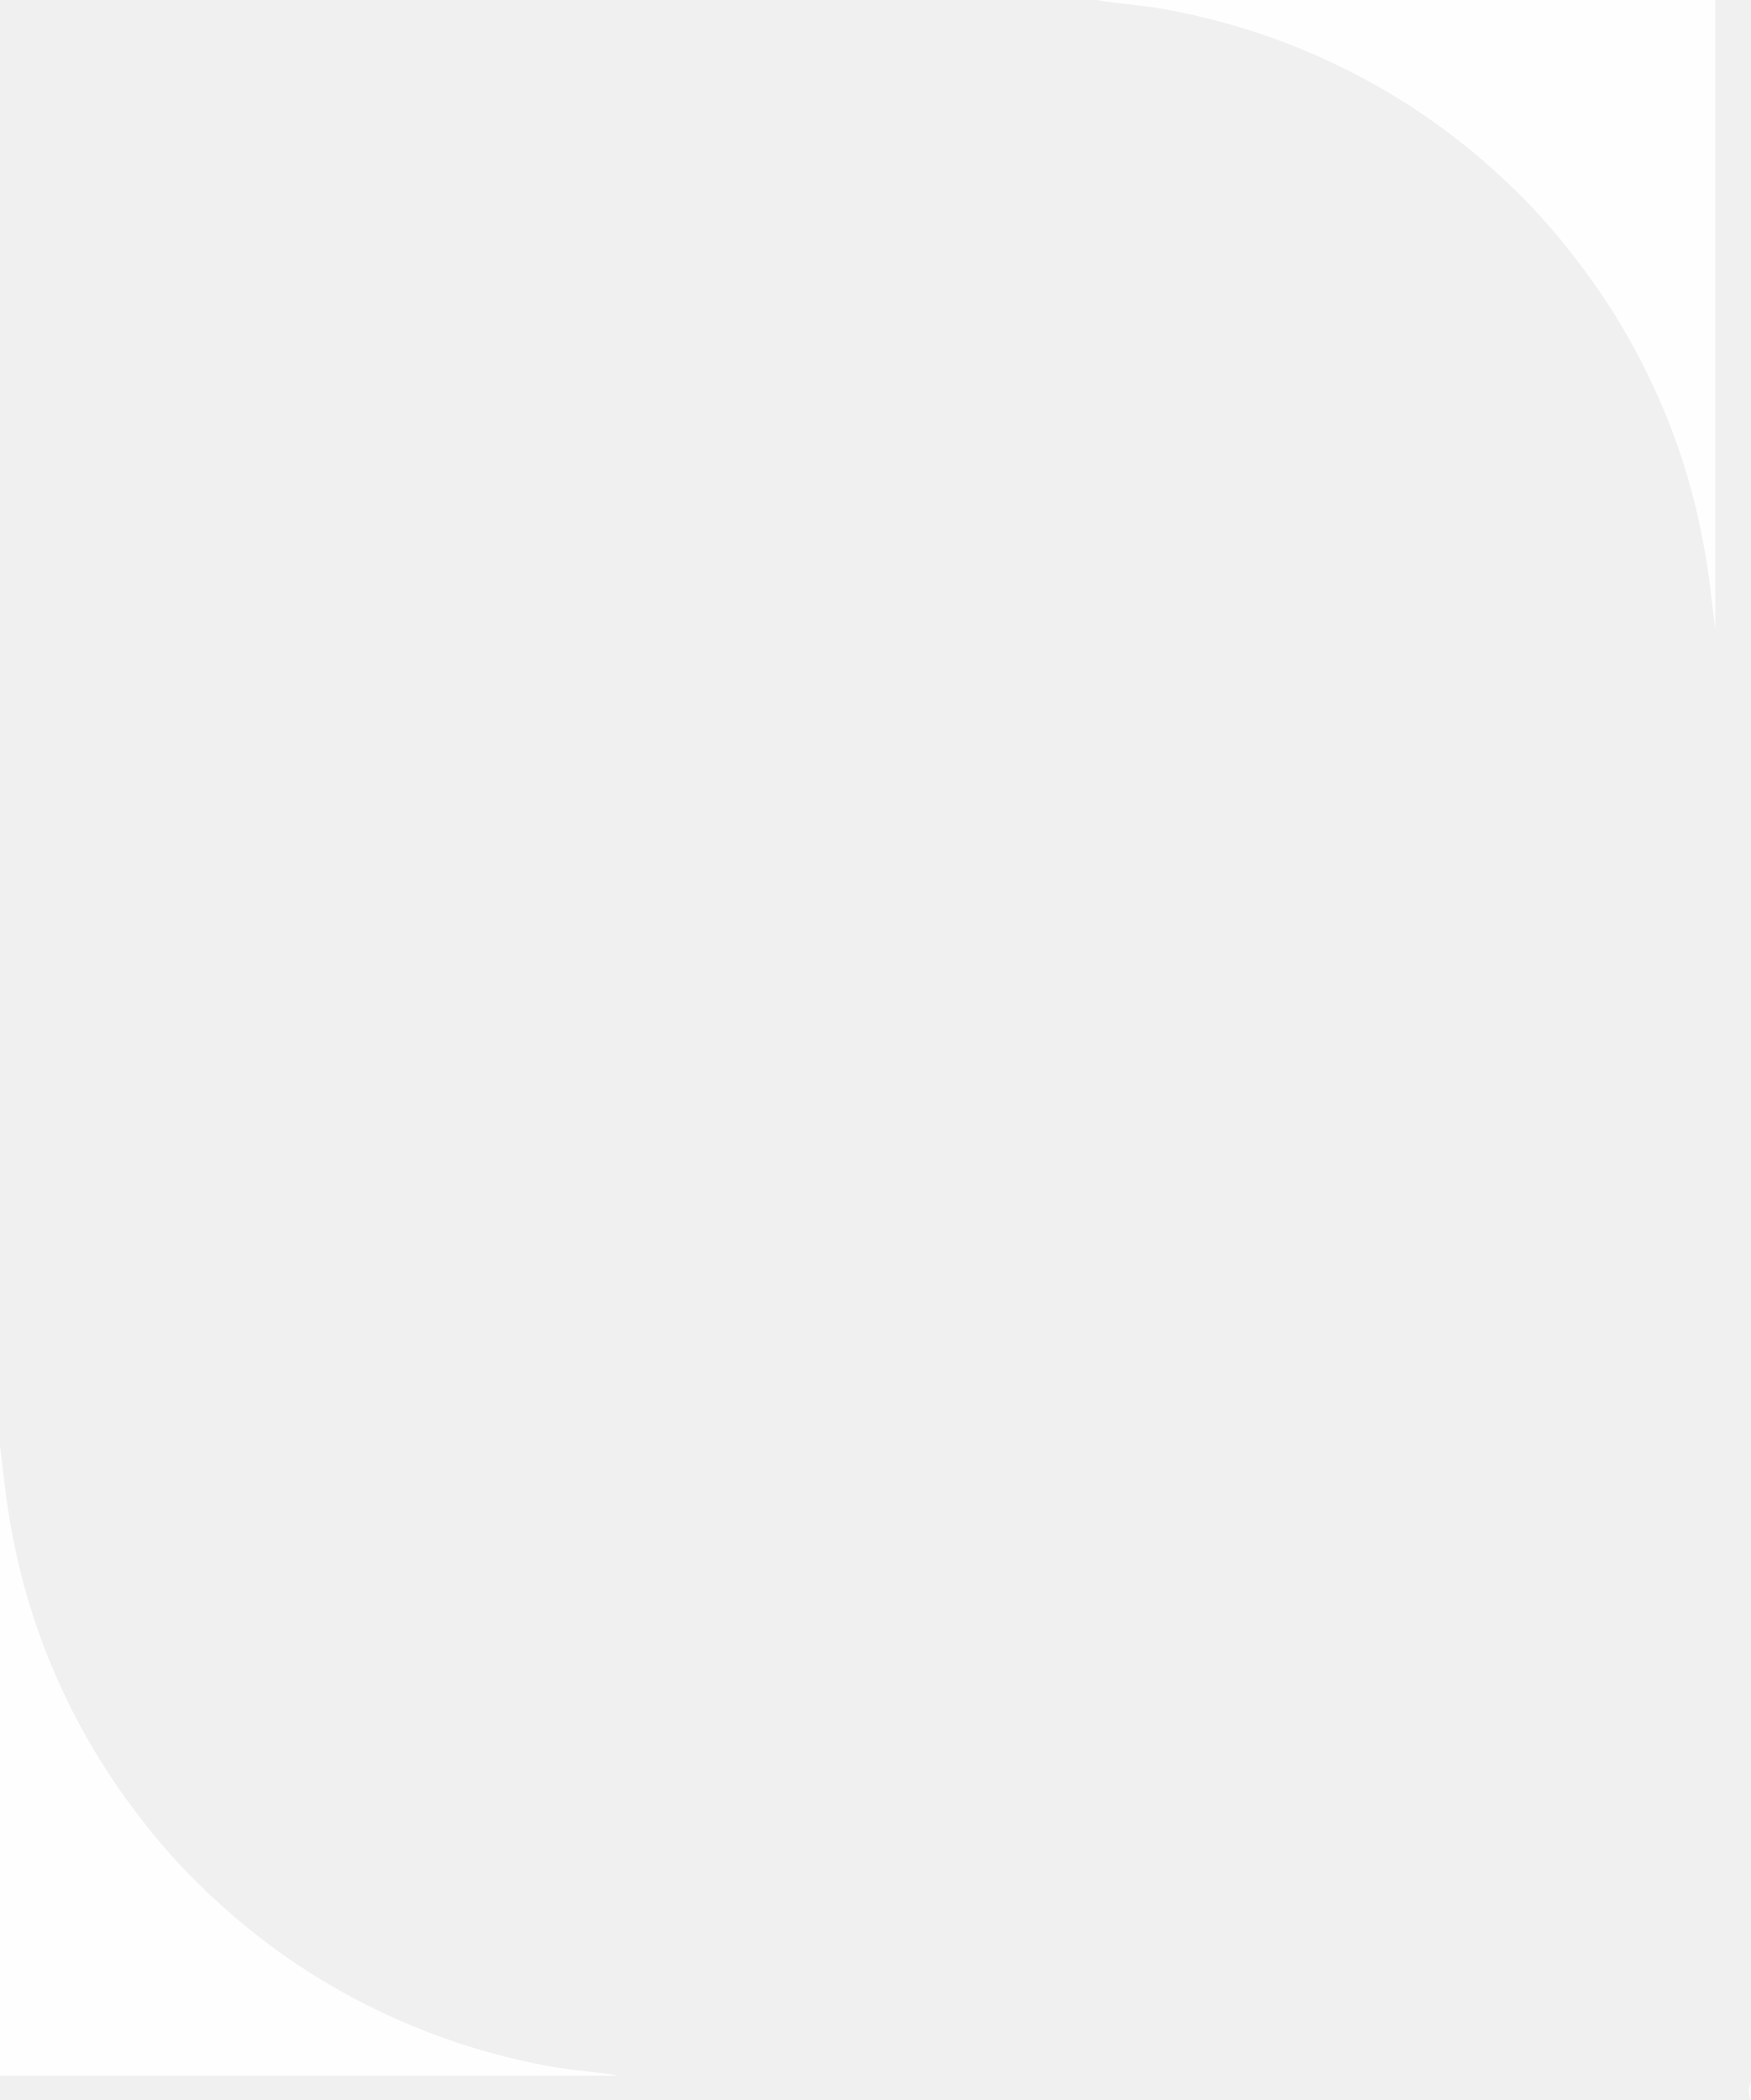
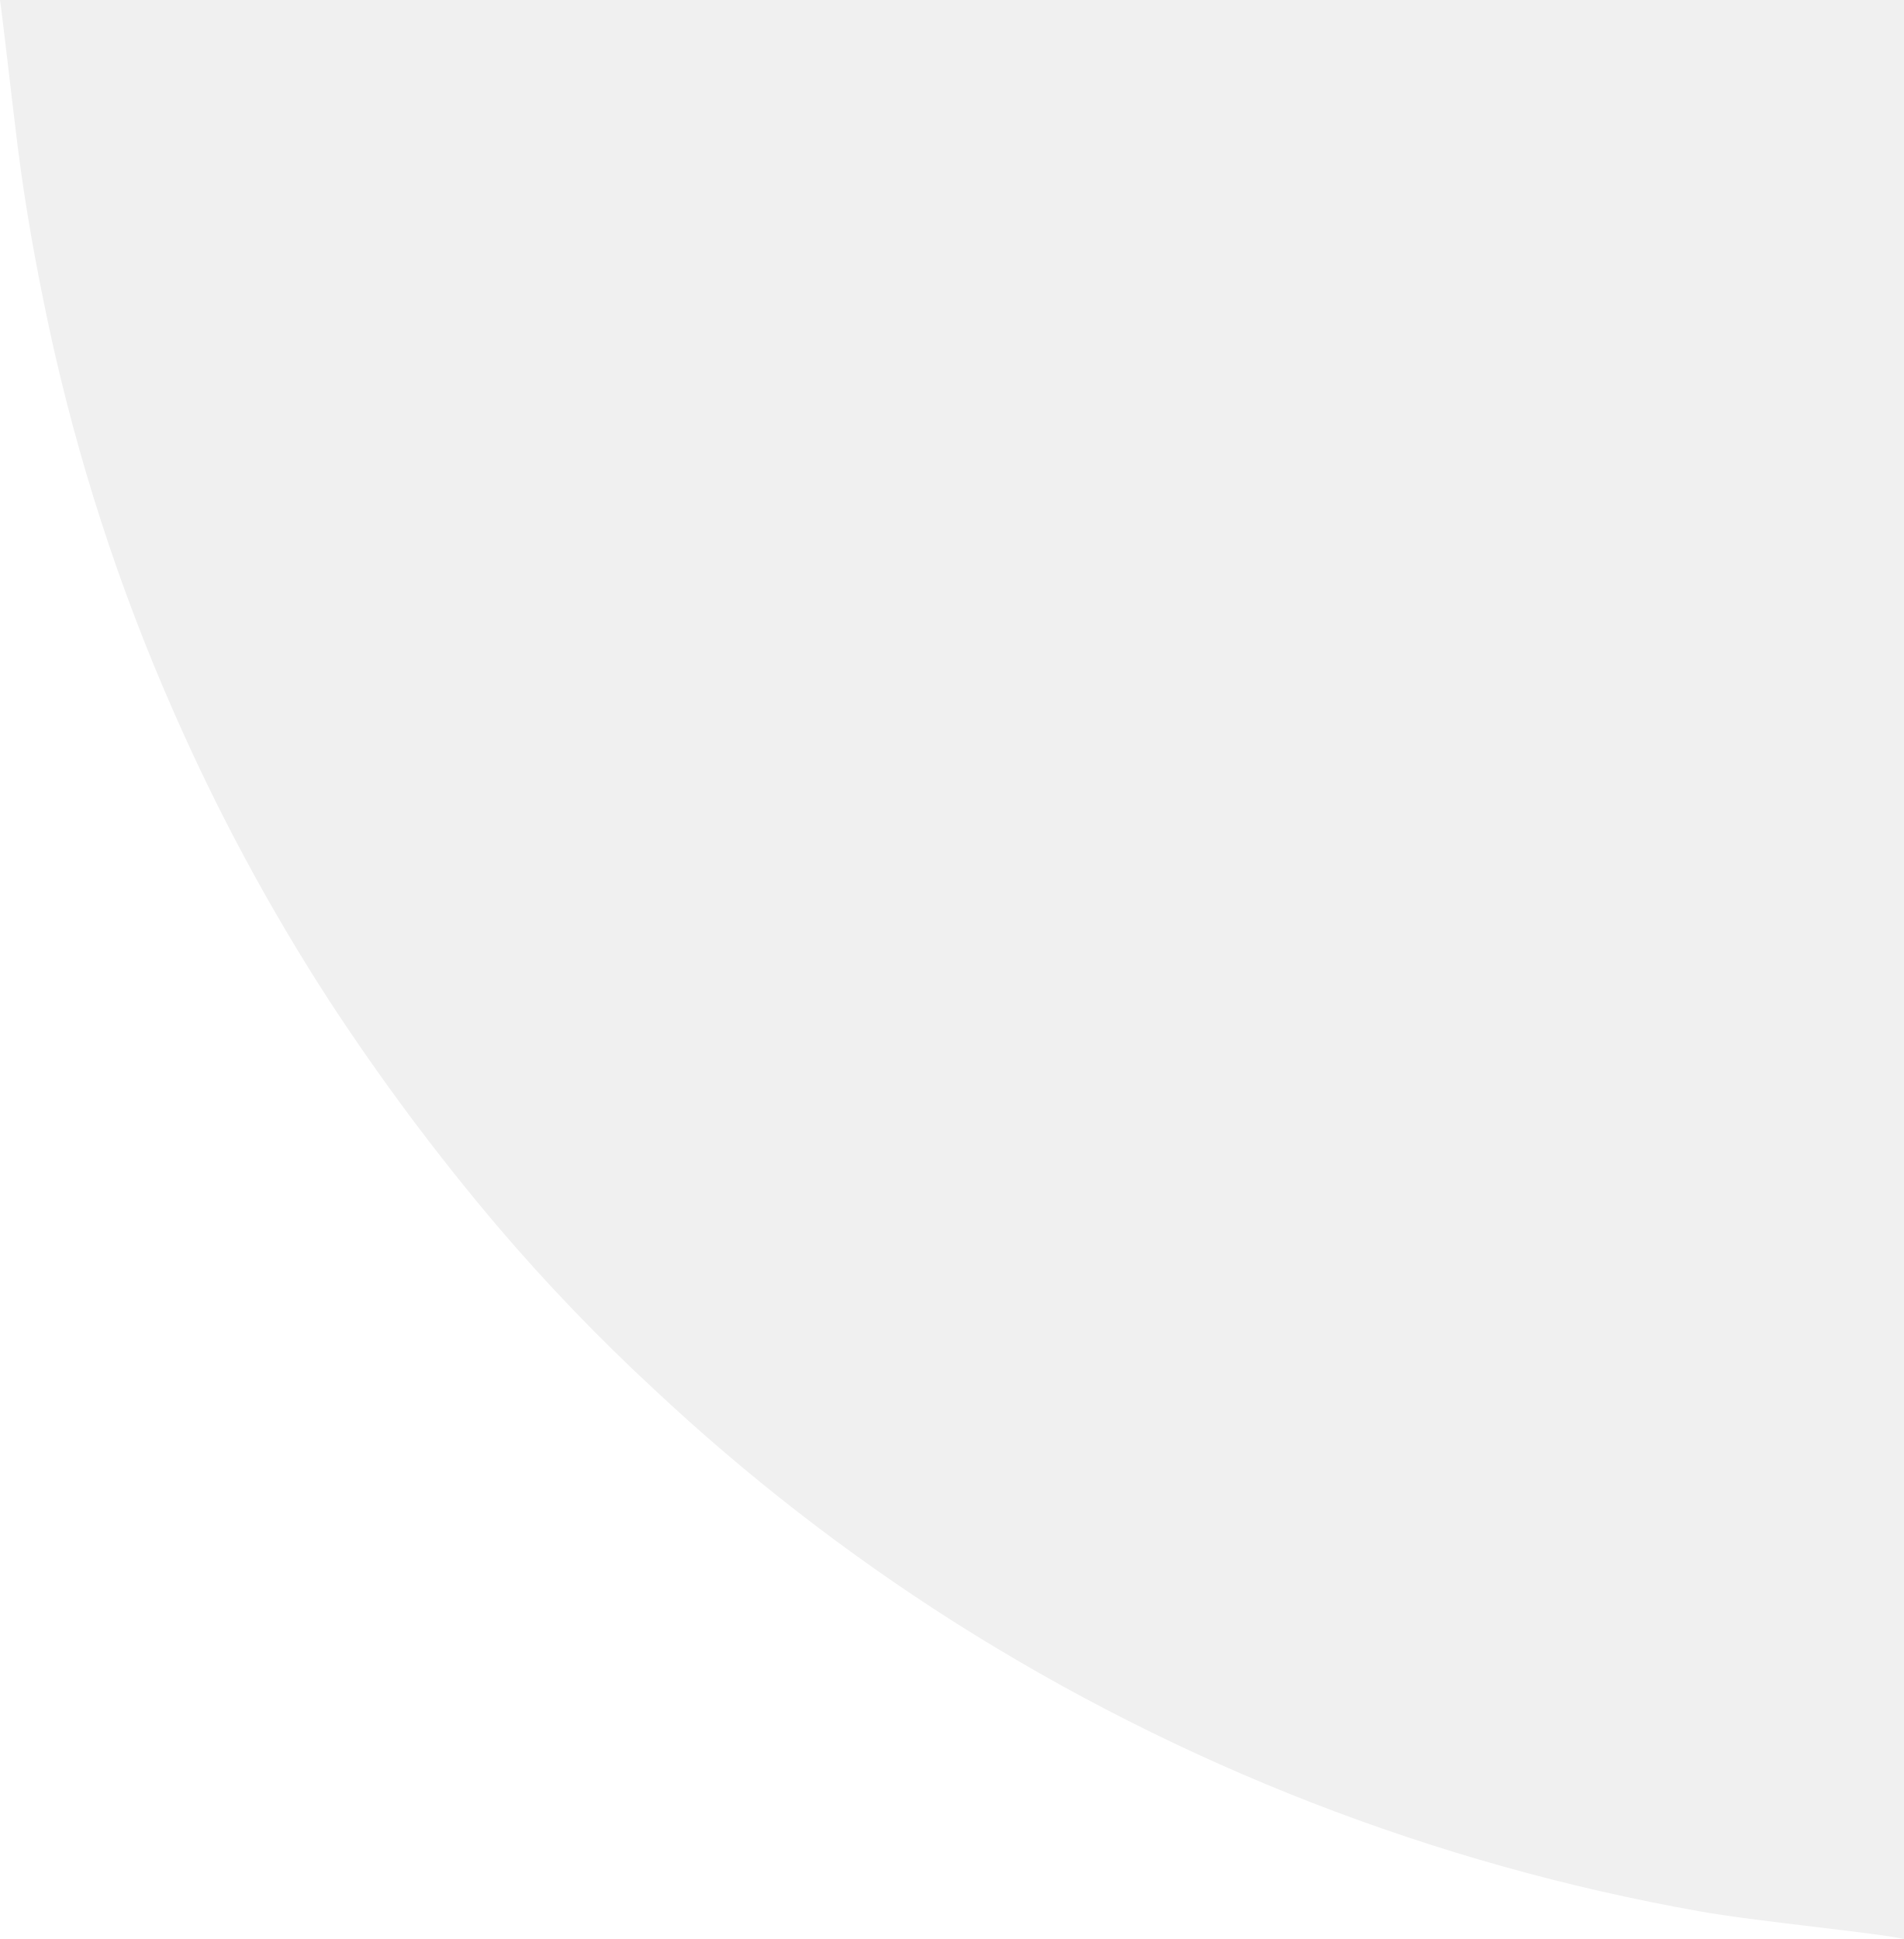
- <svg xmlns="http://www.w3.org/2000/svg" id="Слой_1" data-name="Слой 1" viewBox="0 0 809.08 970.19">
+ <svg xmlns="http://www.w3.org/2000/svg" id="Слой_1" data-name="Слой 1" viewBox="0 0 285.63 290.96">
  <defs>
-     <style>.cls-1{fill:#fefefe;}</style>
+     <style>.cls-1{fill:#fff;}</style>
  </defs>
-   <path class="cls-1" d="M890-77.33c-.29-1.79-1.8-15.12-2.61-21.64-1.14-9.16-2.78-18.26-4.72-27.31a298.52,298.52,0,0,0-18.73-57.85,305.43,305.43,0,0,0-23.31-43.3,339.93,339.93,0,0,0-25.28-33.91,285.35,285.35,0,0,0-23.48-24.45A305.06,305.06,0,0,0,747-320.6a312.74,312.74,0,0,0-54.85-27.62A314.21,314.21,0,0,0,635-364.13c-8.19-1.49-27.51-3.28-30.63-4.11,1,0,2-.05,3-.05H890Z" transform="translate(-97.35 368.29)" />
-   <path class="cls-1" d="M97.35,299.71c.28,1.79,1.8,15.12,2.61,21.64,1.14,9.16,2.78,18.26,4.72,27.31a298.52,298.52,0,0,0,18.73,57.85,305.43,305.43,0,0,0,23.31,43.3A339.83,339.83,0,0,0,172,483.72a285.47,285.47,0,0,0,23.49,24.45A304.54,304.54,0,0,0,240.38,543a310.16,310.16,0,0,0,112,43.53c8.18,1.49,27.5,3.28,30.63,4.11-1,0-2,0-3,0H97.35Z" transform="translate(-97.35 368.29)" />
-   <path class="cls-1" d="M906.43,601.91a9.77,9.77,0,0,1,0-8.24Z" transform="translate(-97.35 368.29)" />
+   <path class="cls-1" d="M0,0C.29,1.79,1.8,15.12,2.61,21.64,3.75,30.8,5.39,39.9,7.33,49A298.5,298.5,0,0,0,26.06,106.8a304.81,304.81,0,0,0,23.31,43.3A339.53,339.53,0,0,0,74.65,184a286.83,286.83,0,0,0,23.48,24.45A304.81,304.81,0,0,0,143,243.27,310.23,310.23,0,0,0,255,286.8c8.19,1.49,27.51,3.33,30.63,4.16H0Z" />
</svg>
